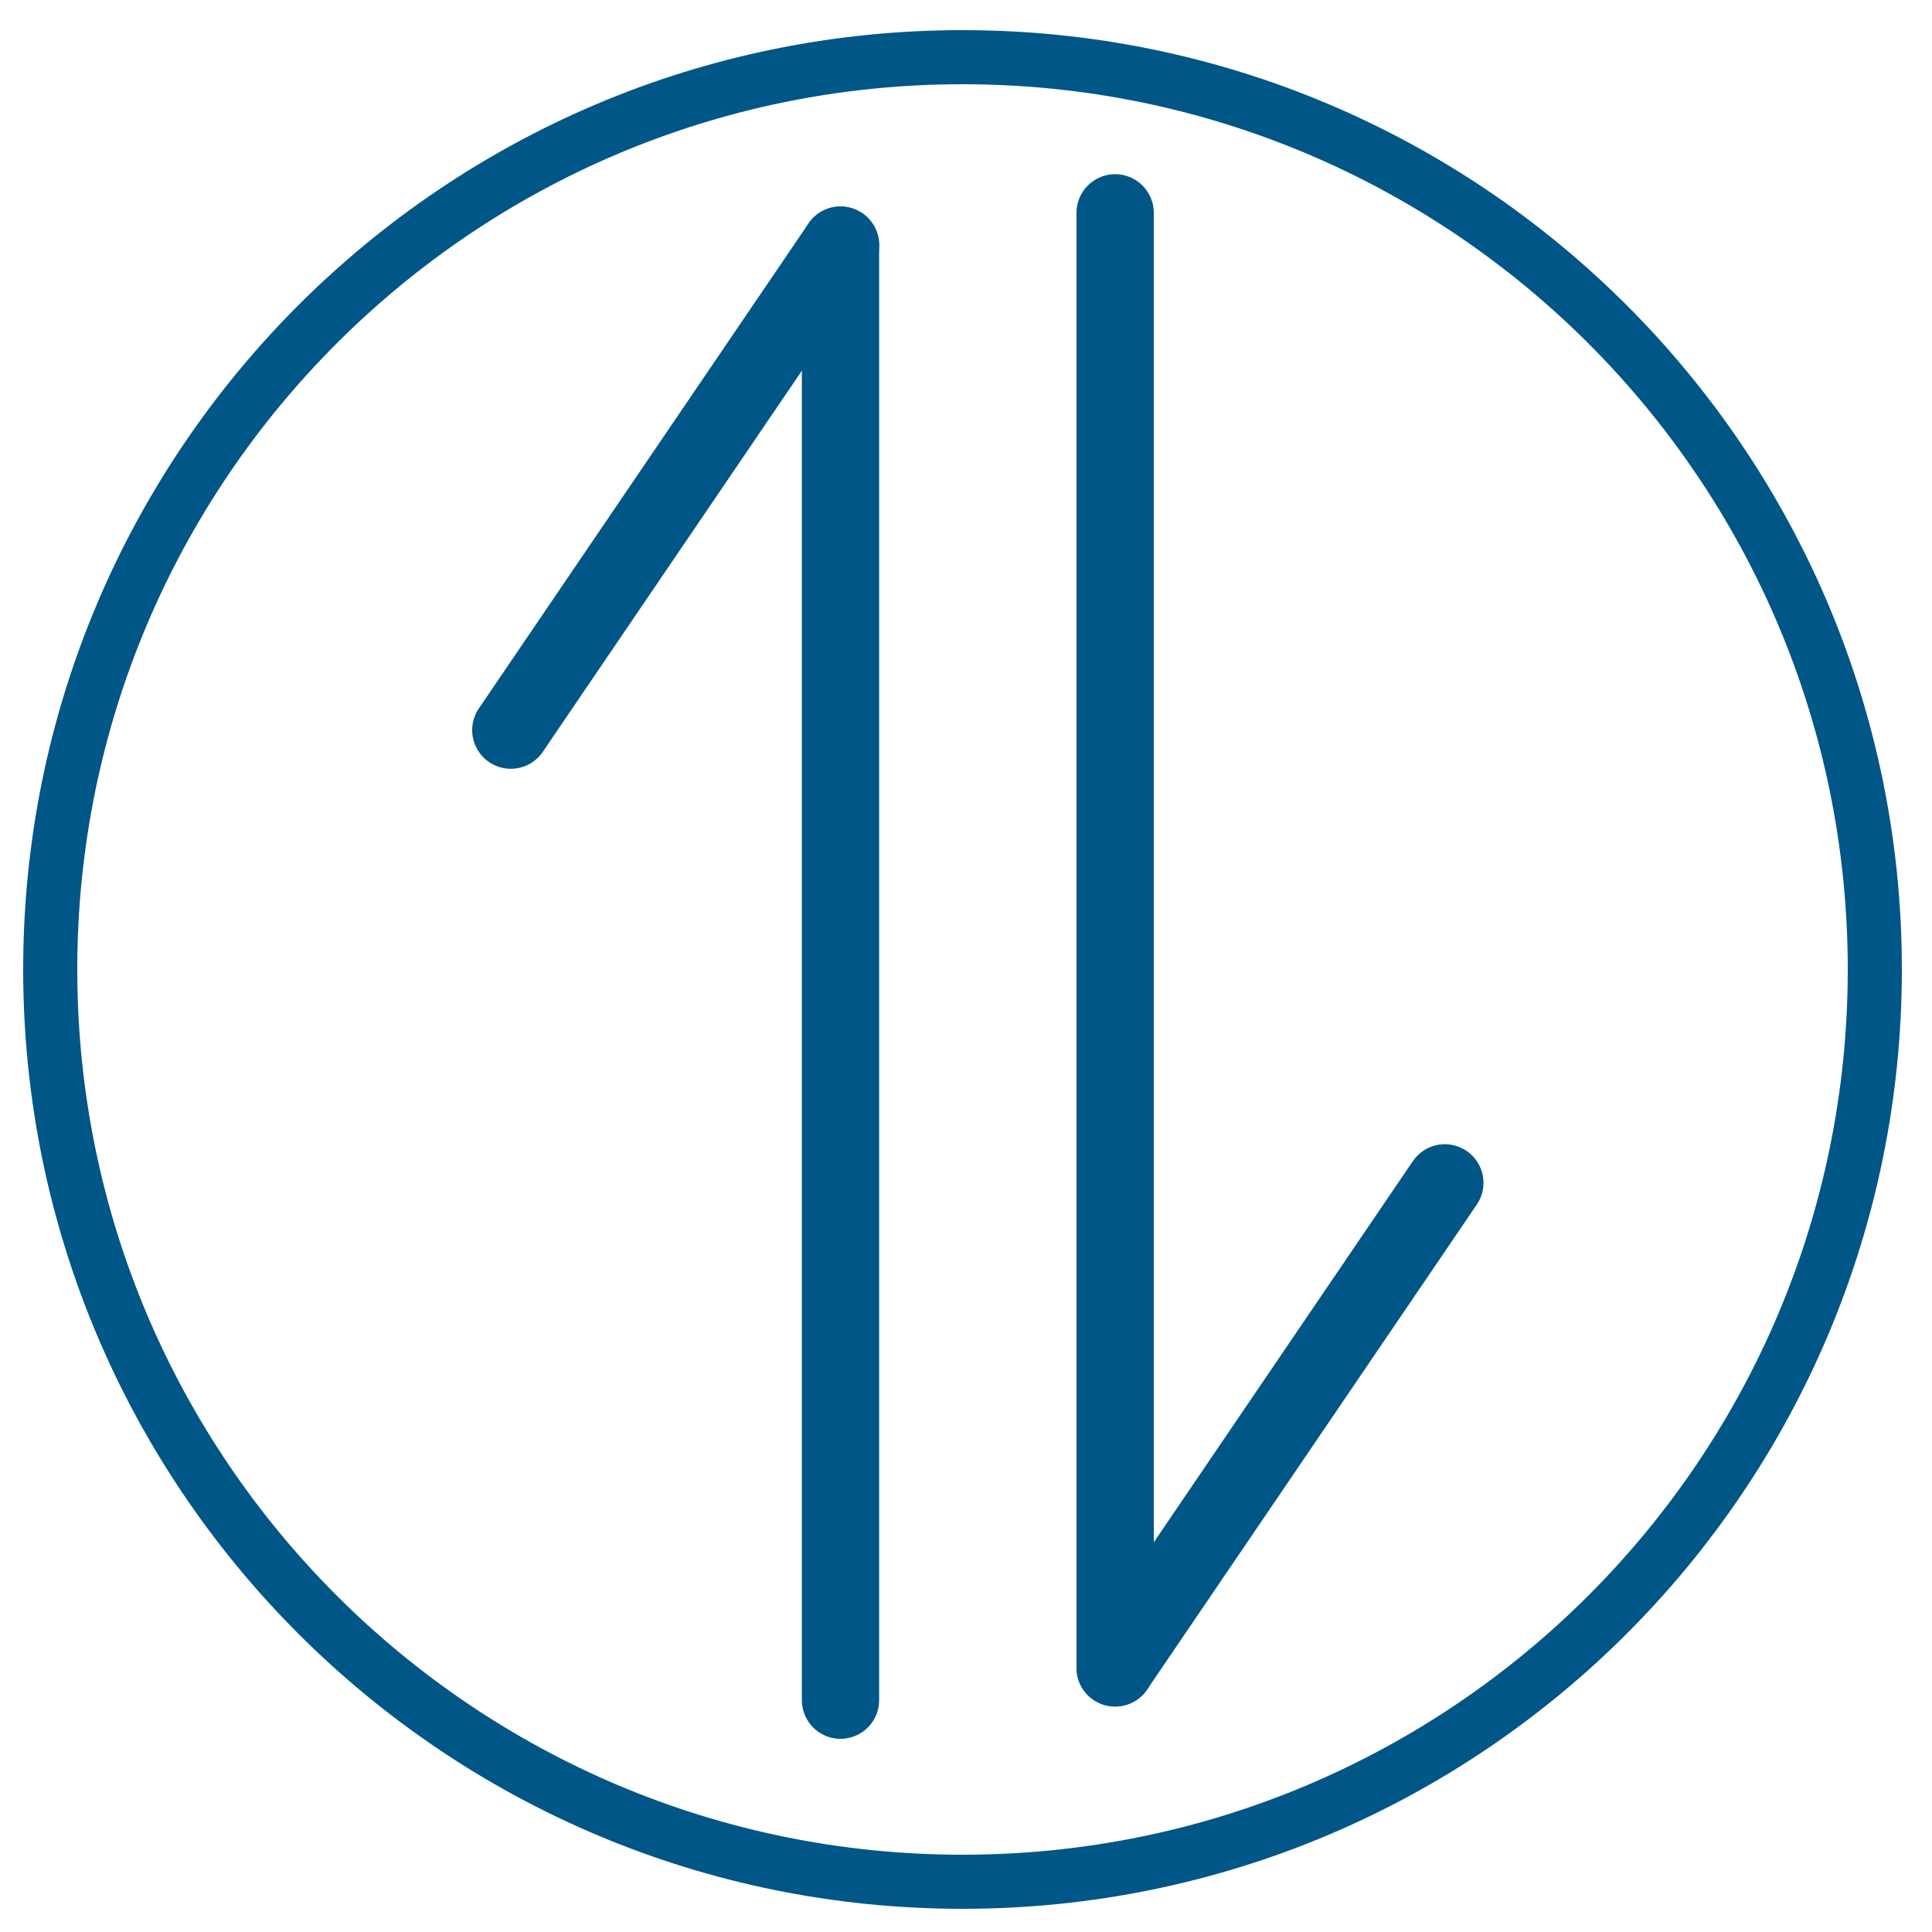
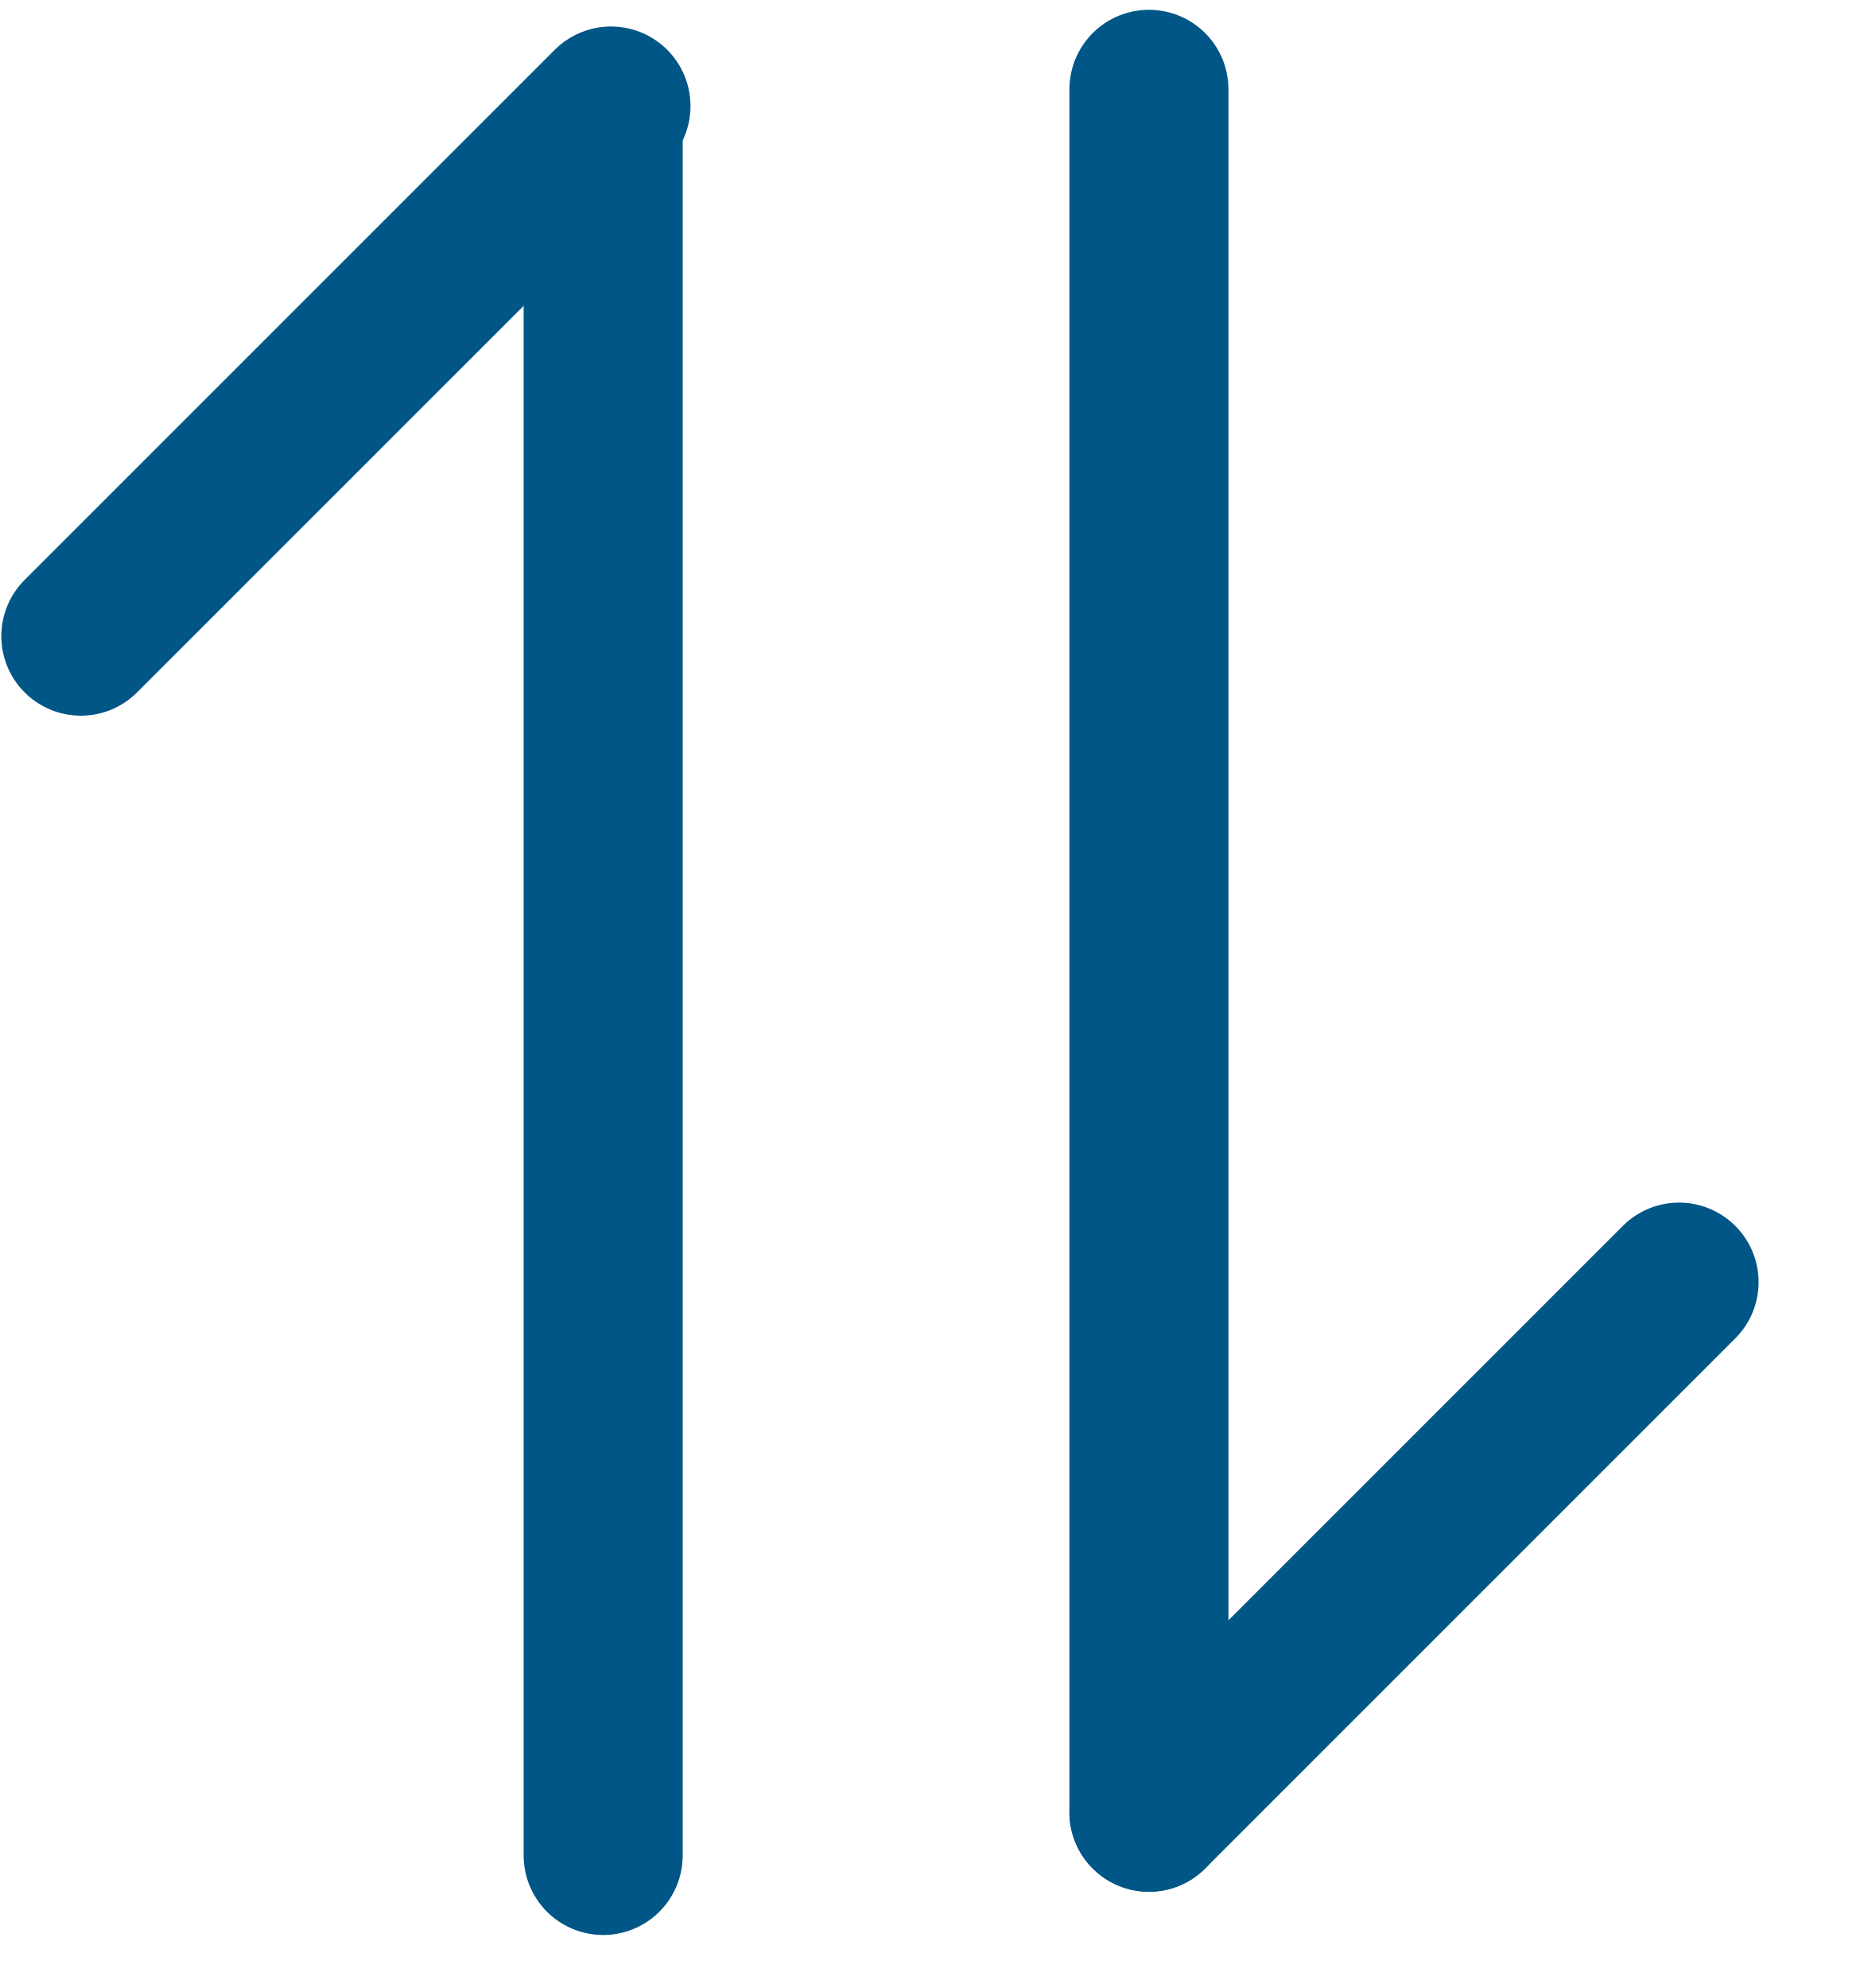
- <svg xmlns="http://www.w3.org/2000/svg" width="25" height="25" viewBox="0 0 25 25" fill="none">
-   <g id="Switch">
-     <circle id="Ellipse 1" cx="12.455" cy="12.545" r="11.805" stroke="#005687" stroke-width="0.7" />
-     <g id="Group">
-       <path id="Vector" d="M10.876 3.172L10.876 22" stroke="#005687" stroke-linecap="round" stroke-linejoin="round" />
-       <path id="Vector_2" d="M6.61 9.448L10.876 3.172" stroke="#005687" stroke-linecap="round" stroke-linejoin="round" />
-       <path id="Vector_3" d="M14.43 21.582V2.754" stroke="#005687" stroke-linecap="round" stroke-linejoin="round" />
-       <path id="Vector_4" d="M14.43 21.582L18.696 15.306" stroke="#005687" stroke-linecap="round" stroke-linejoin="round" />
-     </g>
-   </g>
+ <svg xmlns="http://www.w3.org/2000/svg" width="14" height="15" viewBox="0 0 14 15" fill="none">
+   <path d="M4.551 1L4.551 14" stroke="#005687" stroke-width="1.2" stroke-linecap="round" stroke-linejoin="round" />
+   <path d="M0.61 4.8L4.61 0.8" stroke="#005687" stroke-width="1.2" stroke-linecap="round" stroke-linejoin="round" />
+   <path d="M8.669 13.674V0.674" stroke="#005687" stroke-width="1.2" stroke-linecap="round" stroke-linejoin="round" />
+   <path d="M8.669 13.674L12.669 9.674" stroke="#005687" stroke-width="1.2" stroke-linecap="round" stroke-linejoin="round" />
</svg>
